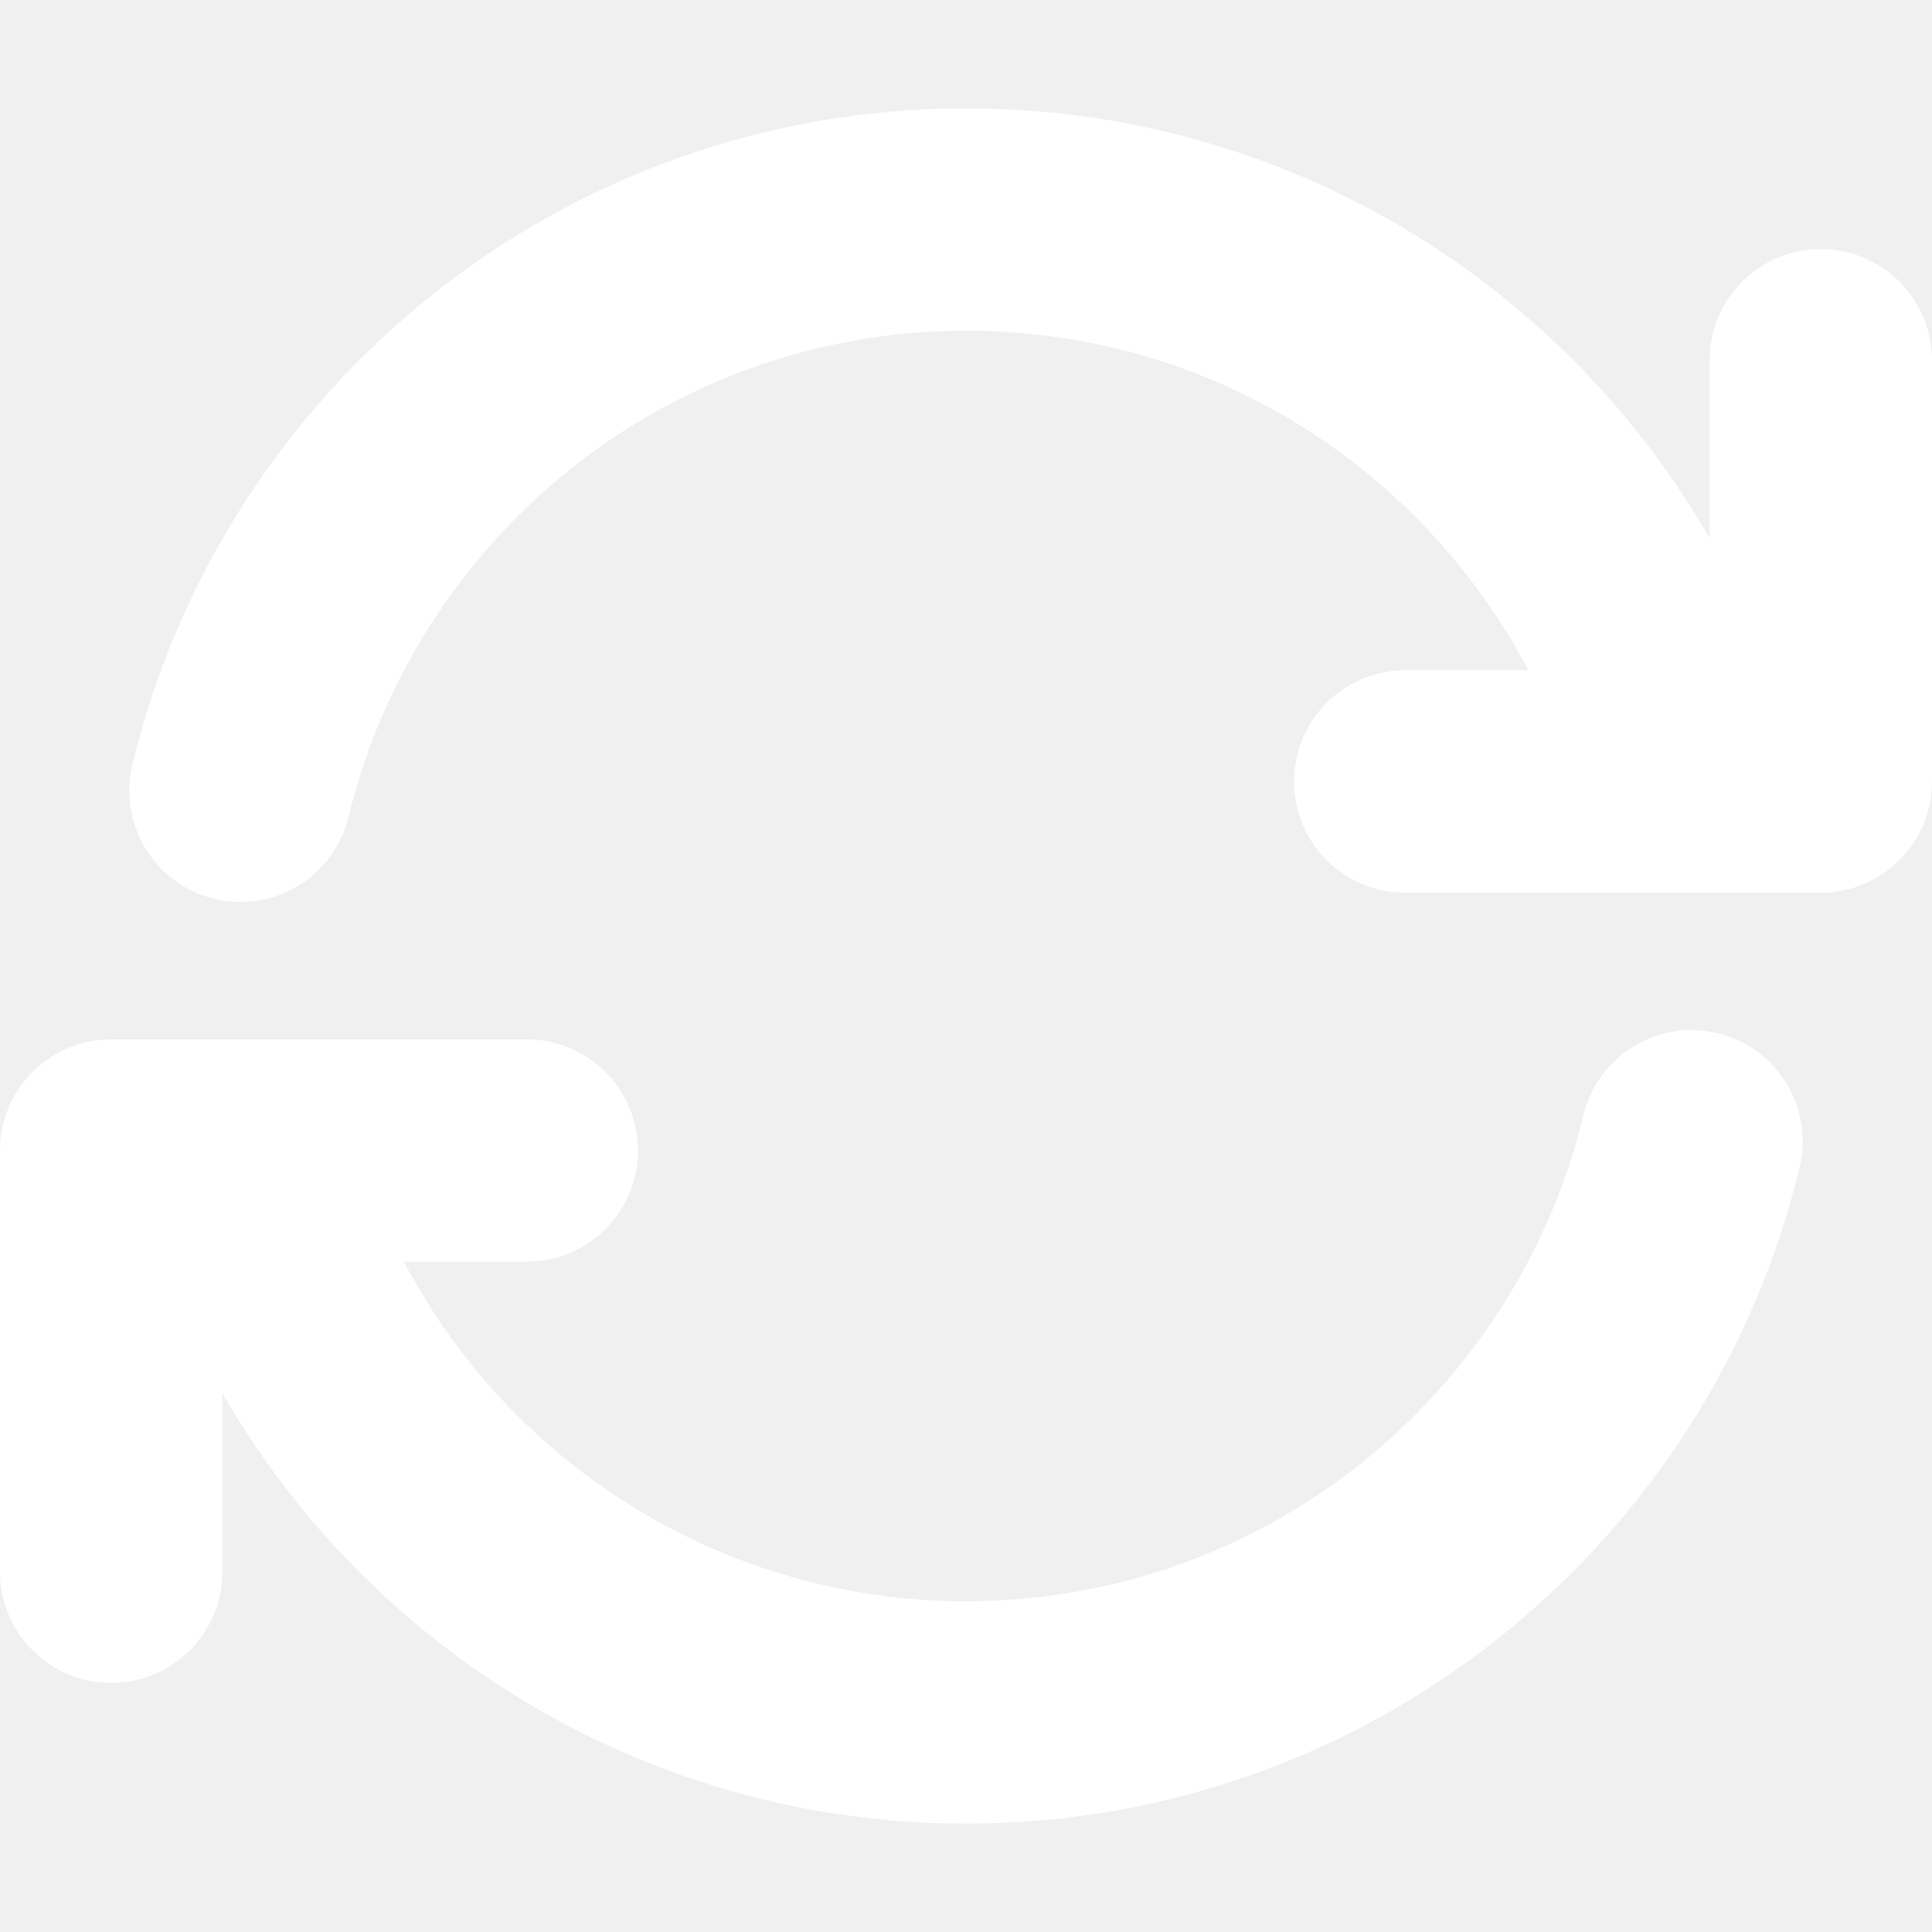
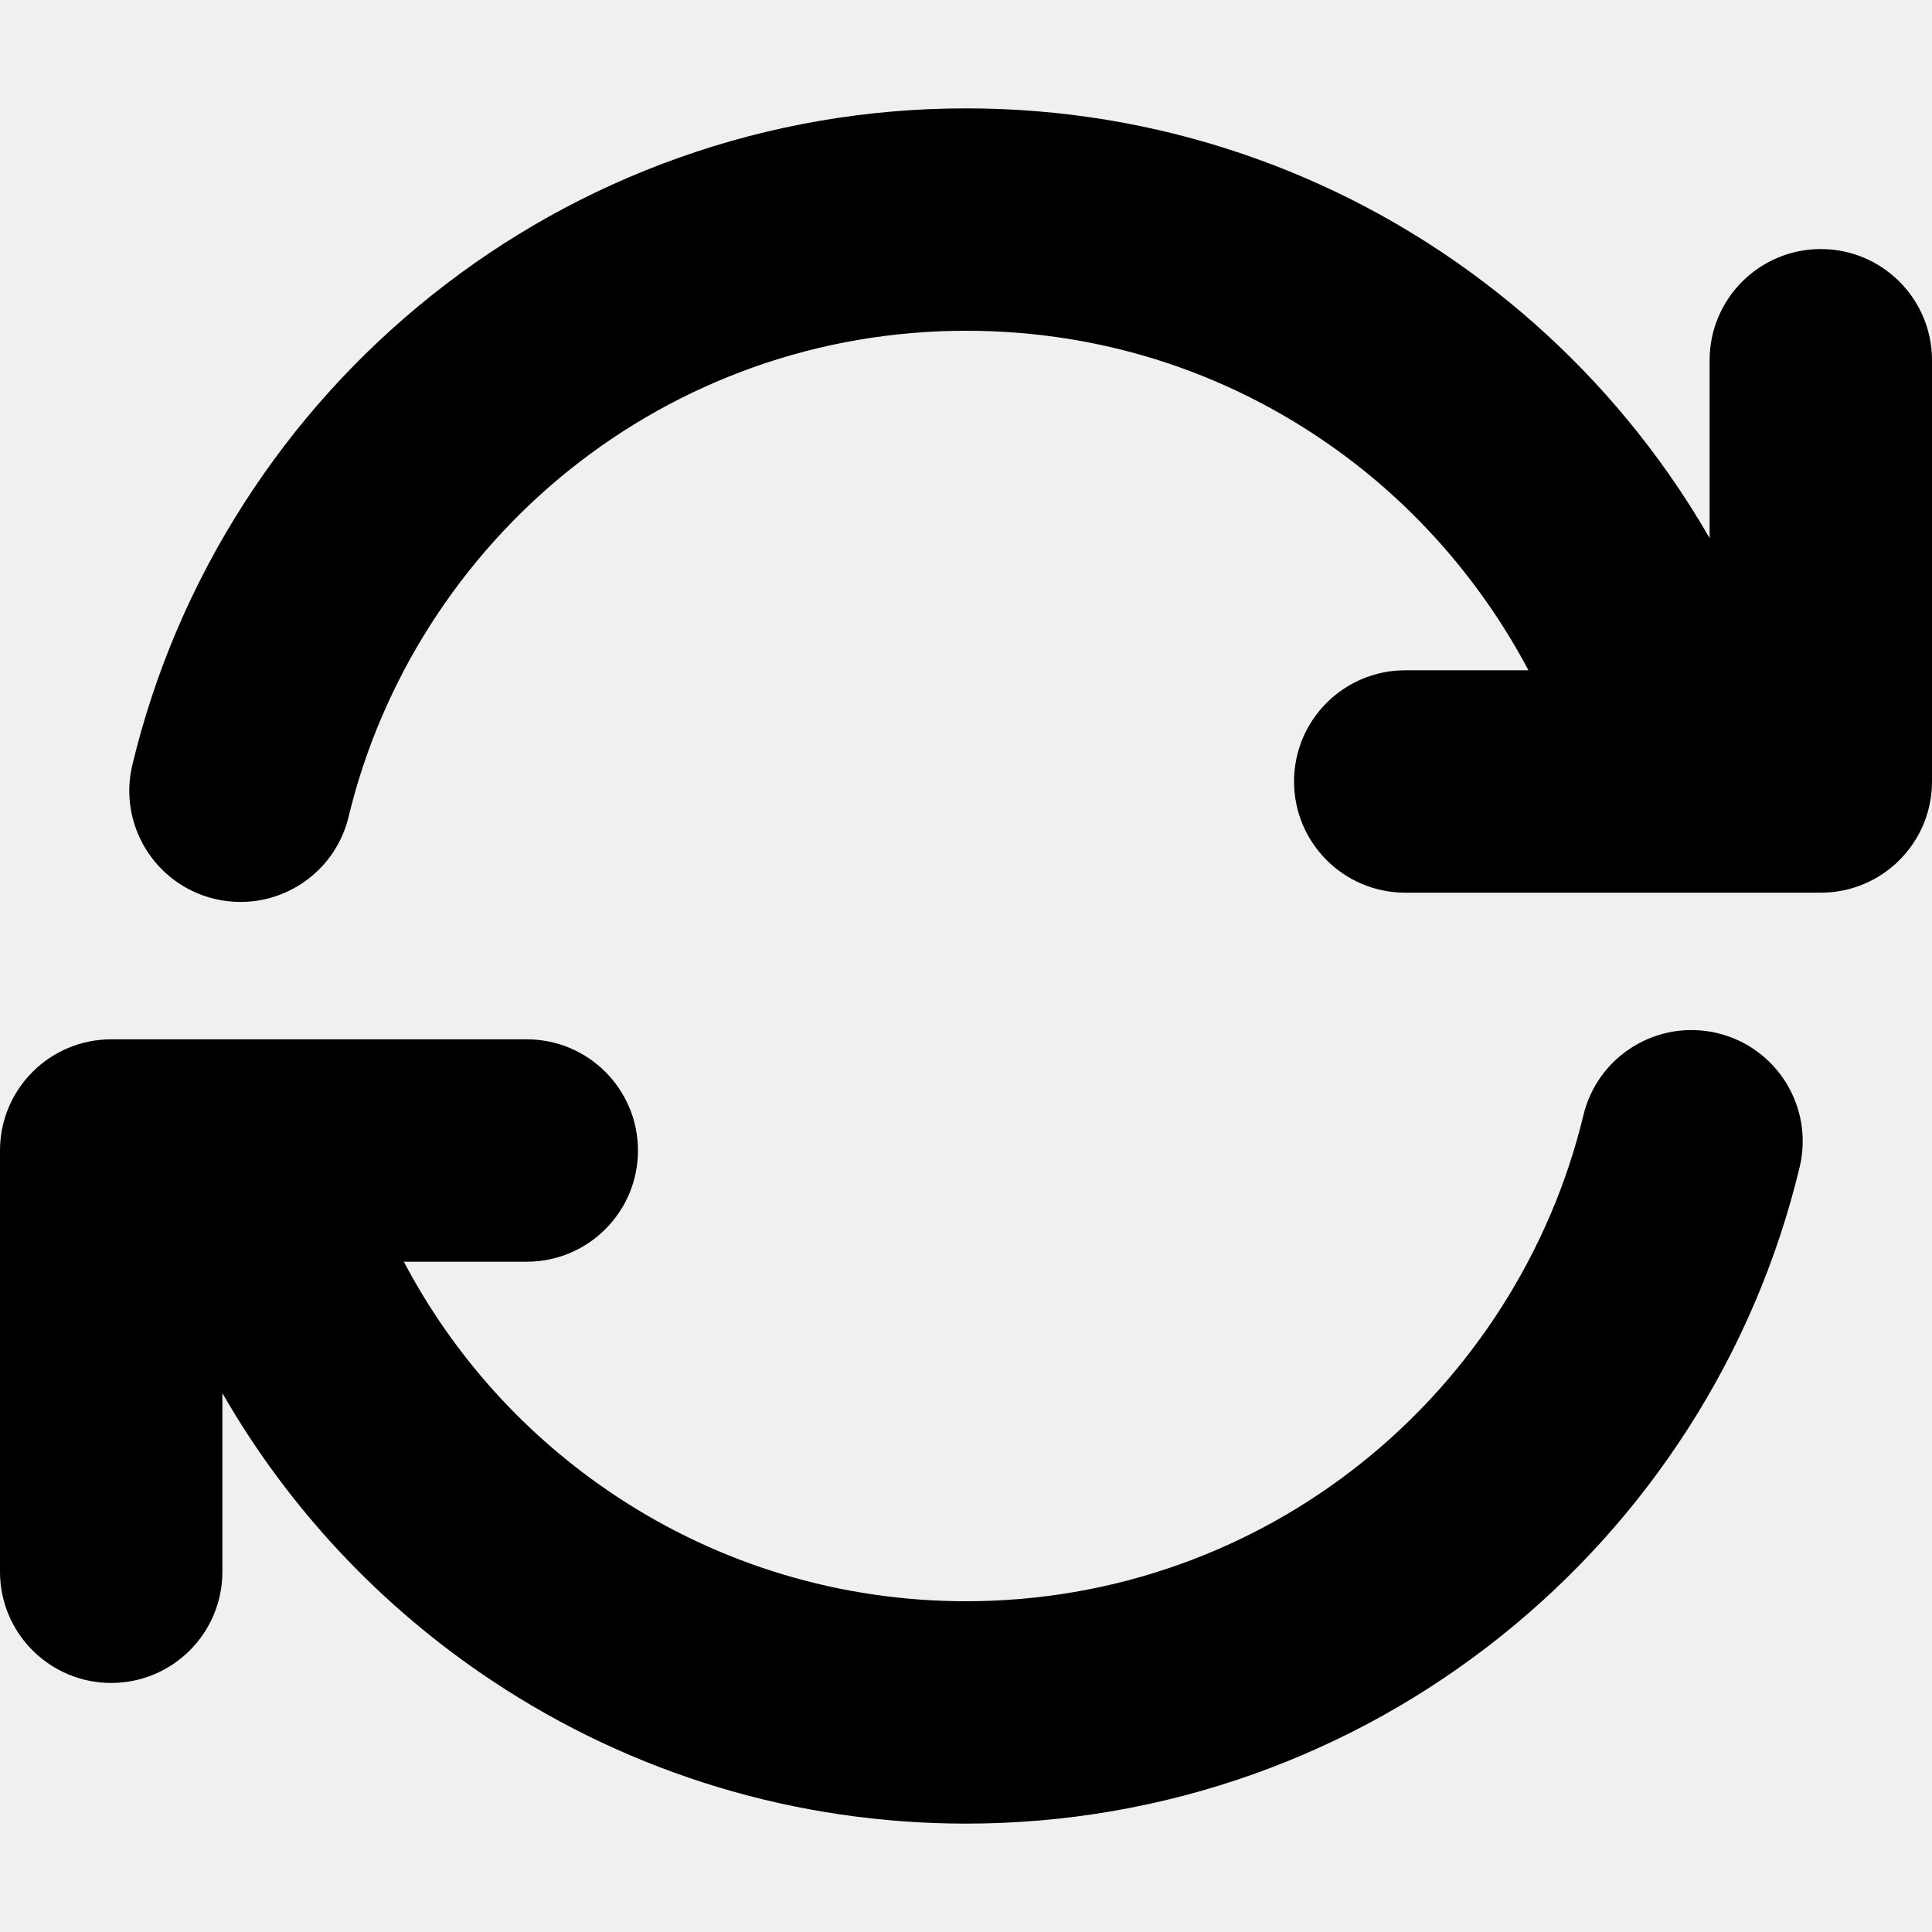
- <svg xmlns="http://www.w3.org/2000/svg" fill="white" version="1.1" id="Capa_1" width="800px" height="800px" viewBox="0 0 912.193 912.193" xml:space="preserve">
+ <svg xmlns="http://www.w3.org/2000/svg" version="1.1" id="Capa_1" width="800px" height="800px" viewBox="0 0 912.193 912.193" xml:space="preserve">
  <g>
-     <path d="M807.193,170.092v83.973c-6.033-10.458-12.529-20.674-19.512-30.606c-24.436-34.762-54.037-65.357-87.984-90.937   c-34.352-25.885-72.34-46.014-112.908-59.827c-41.957-14.286-85.891-21.529-130.577-21.529c-46.663,0-92.432,7.883-136.03,23.431   c-42.135,15.025-81.295,36.846-116.393,64.858c-34.751,27.735-64.539,60.747-88.534,98.119   c-24.444,38.072-42.191,79.621-52.748,123.492c-6.783,28.19,10.57,56.542,38.761,63.325c4.128,0.993,8.259,1.469,12.325,1.469   c23.705,0,45.21-16.167,51-40.229c15.47-64.292,52.651-122.573,104.694-164.109c26.001-20.751,54.989-36.909,86.16-48.024   c32.249-11.5,66.151-17.331,100.765-17.331c65.672,0,128.018,20.822,180.297,60.214c35.375,26.656,64.541,61.161,85.139,100.095   h-58.166c-28.994,0-52.5,23.505-52.5,52.5s23.506,52.5,52.5,52.5h196.211c28.996,0,52.5-23.505,52.5-52.5V170.092   c0-28.995-23.504-52.5-52.5-52.5C830.699,117.592,807.193,141.097,807.193,170.092z" />
-     <path d="M52.5,794.602c28.995,0,52.5-23.504,52.5-52.5v-84.326c31.275,54.438,74.821,100.955,127.654,135.994   c66.246,43.936,143.417,67.186,223.196,67.254c0.044,0,0.087,0.004,0.13,0.004c0.035,0,0.071-0.002,0.106-0.002   c0.041,0,0.083,0.002,0.124,0.002c0.056,0,0.109-0.004,0.166-0.004c46.524-0.045,92.157-7.924,135.633-23.428   c42.135-15.025,81.295-36.846,116.393-64.857c34.752-27.734,64.539-60.748,88.535-98.119   c24.443-38.072,42.191-79.621,52.748-123.492c6.783-28.189-10.57-56.541-38.762-63.324s-56.541,10.57-63.324,38.76   c-15.471,64.293-52.652,122.574-104.695,164.109c-26,20.75-54.988,36.91-86.16,48.023c-32.217,11.488-66.082,17.318-100.657,17.33   c-59.154-0.023-116.346-17.229-165.398-49.762c-42.3-28.053-76.562-66.006-100.007-110.545h58.028c28.996,0,52.5-23.506,52.5-52.5   c0-28.996-23.505-52.5-52.5-52.5H52.5c-28.995,0-52.5,23.504-52.5,52.5v198.883C0,771.098,23.505,794.602,52.5,794.602z" />
+     <path d="M807.193,170.092v83.973c-6.033-10.458-12.529-20.674-19.512-30.606c-24.436-34.762-54.037-65.357-87.984-90.937   c-34.352-25.885-72.34-46.014-112.908-59.827c-41.957-14.286-85.891-21.529-130.577-21.529c-46.663,0-92.432,7.883-136.03,23.431   c-42.135,15.025-81.295,36.846-116.393,64.858c-34.751,27.735-64.539,60.747-88.534,98.119   c-24.444,38.072-42.191,79.621-52.748,123.492c-6.783,28.19,10.57,56.542,38.761,63.325c4.128,0.993,8.259,1.469,12.325,1.469   c23.705,0,45.21-16.167,51-40.229c15.47-64.292,52.651-122.573,104.694-164.109c26.001-20.751,54.989-36.909,86.16-48.024   c32.249-11.5,66.151-17.331,100.765-17.331c65.672,0,128.018,20.822,180.297,60.214c35.375,26.656,64.541,61.161,85.139,100.095   h-58.166c-28.994,0-52.5,23.505-52.5,52.5s23.506,52.5,52.5,52.5h196.211c28.996,0,52.5-23.505,52.5-52.5V170.092   c0-28.995-23.504-52.5-52.5-52.5C830.699,117.592,807.193,141.097,807.193,170.092z" fill="currentColor" />
+     <path d="M52.5,794.602c28.995,0,52.5-23.504,52.5-52.5v-84.326c31.275,54.438,74.821,100.955,127.654,135.994   c66.246,43.936,143.417,67.186,223.196,67.254c0.044,0,0.087,0.004,0.13,0.004c0.035,0,0.071-0.002,0.106-0.002   c0.041,0,0.083,0.002,0.124,0.002c0.056,0,0.109-0.004,0.166-0.004c46.524-0.045,92.157-7.924,135.633-23.428   c42.135-15.025,81.295-36.846,116.393-64.857c34.752-27.734,64.539-60.748,88.535-98.119   c24.443-38.072,42.191-79.621,52.748-123.492c6.783-28.189-10.57-56.541-38.762-63.324s-56.541,10.57-63.324,38.76   c-15.471,64.293-52.652,122.574-104.695,164.109c-26,20.75-54.988,36.91-86.16,48.023c-32.217,11.488-66.082,17.318-100.657,17.33   c-59.154-0.023-116.346-17.229-165.398-49.762c-42.3-28.053-76.562-66.006-100.007-110.545h58.028c28.996,0,52.5-23.506,52.5-52.5   c0-28.996-23.505-52.5-52.5-52.5H52.5c-28.995,0-52.5,23.504-52.5,52.5v198.883C0,771.098,23.505,794.602,52.5,794.602z" fill="currentColor" />
  </g>
</svg>
